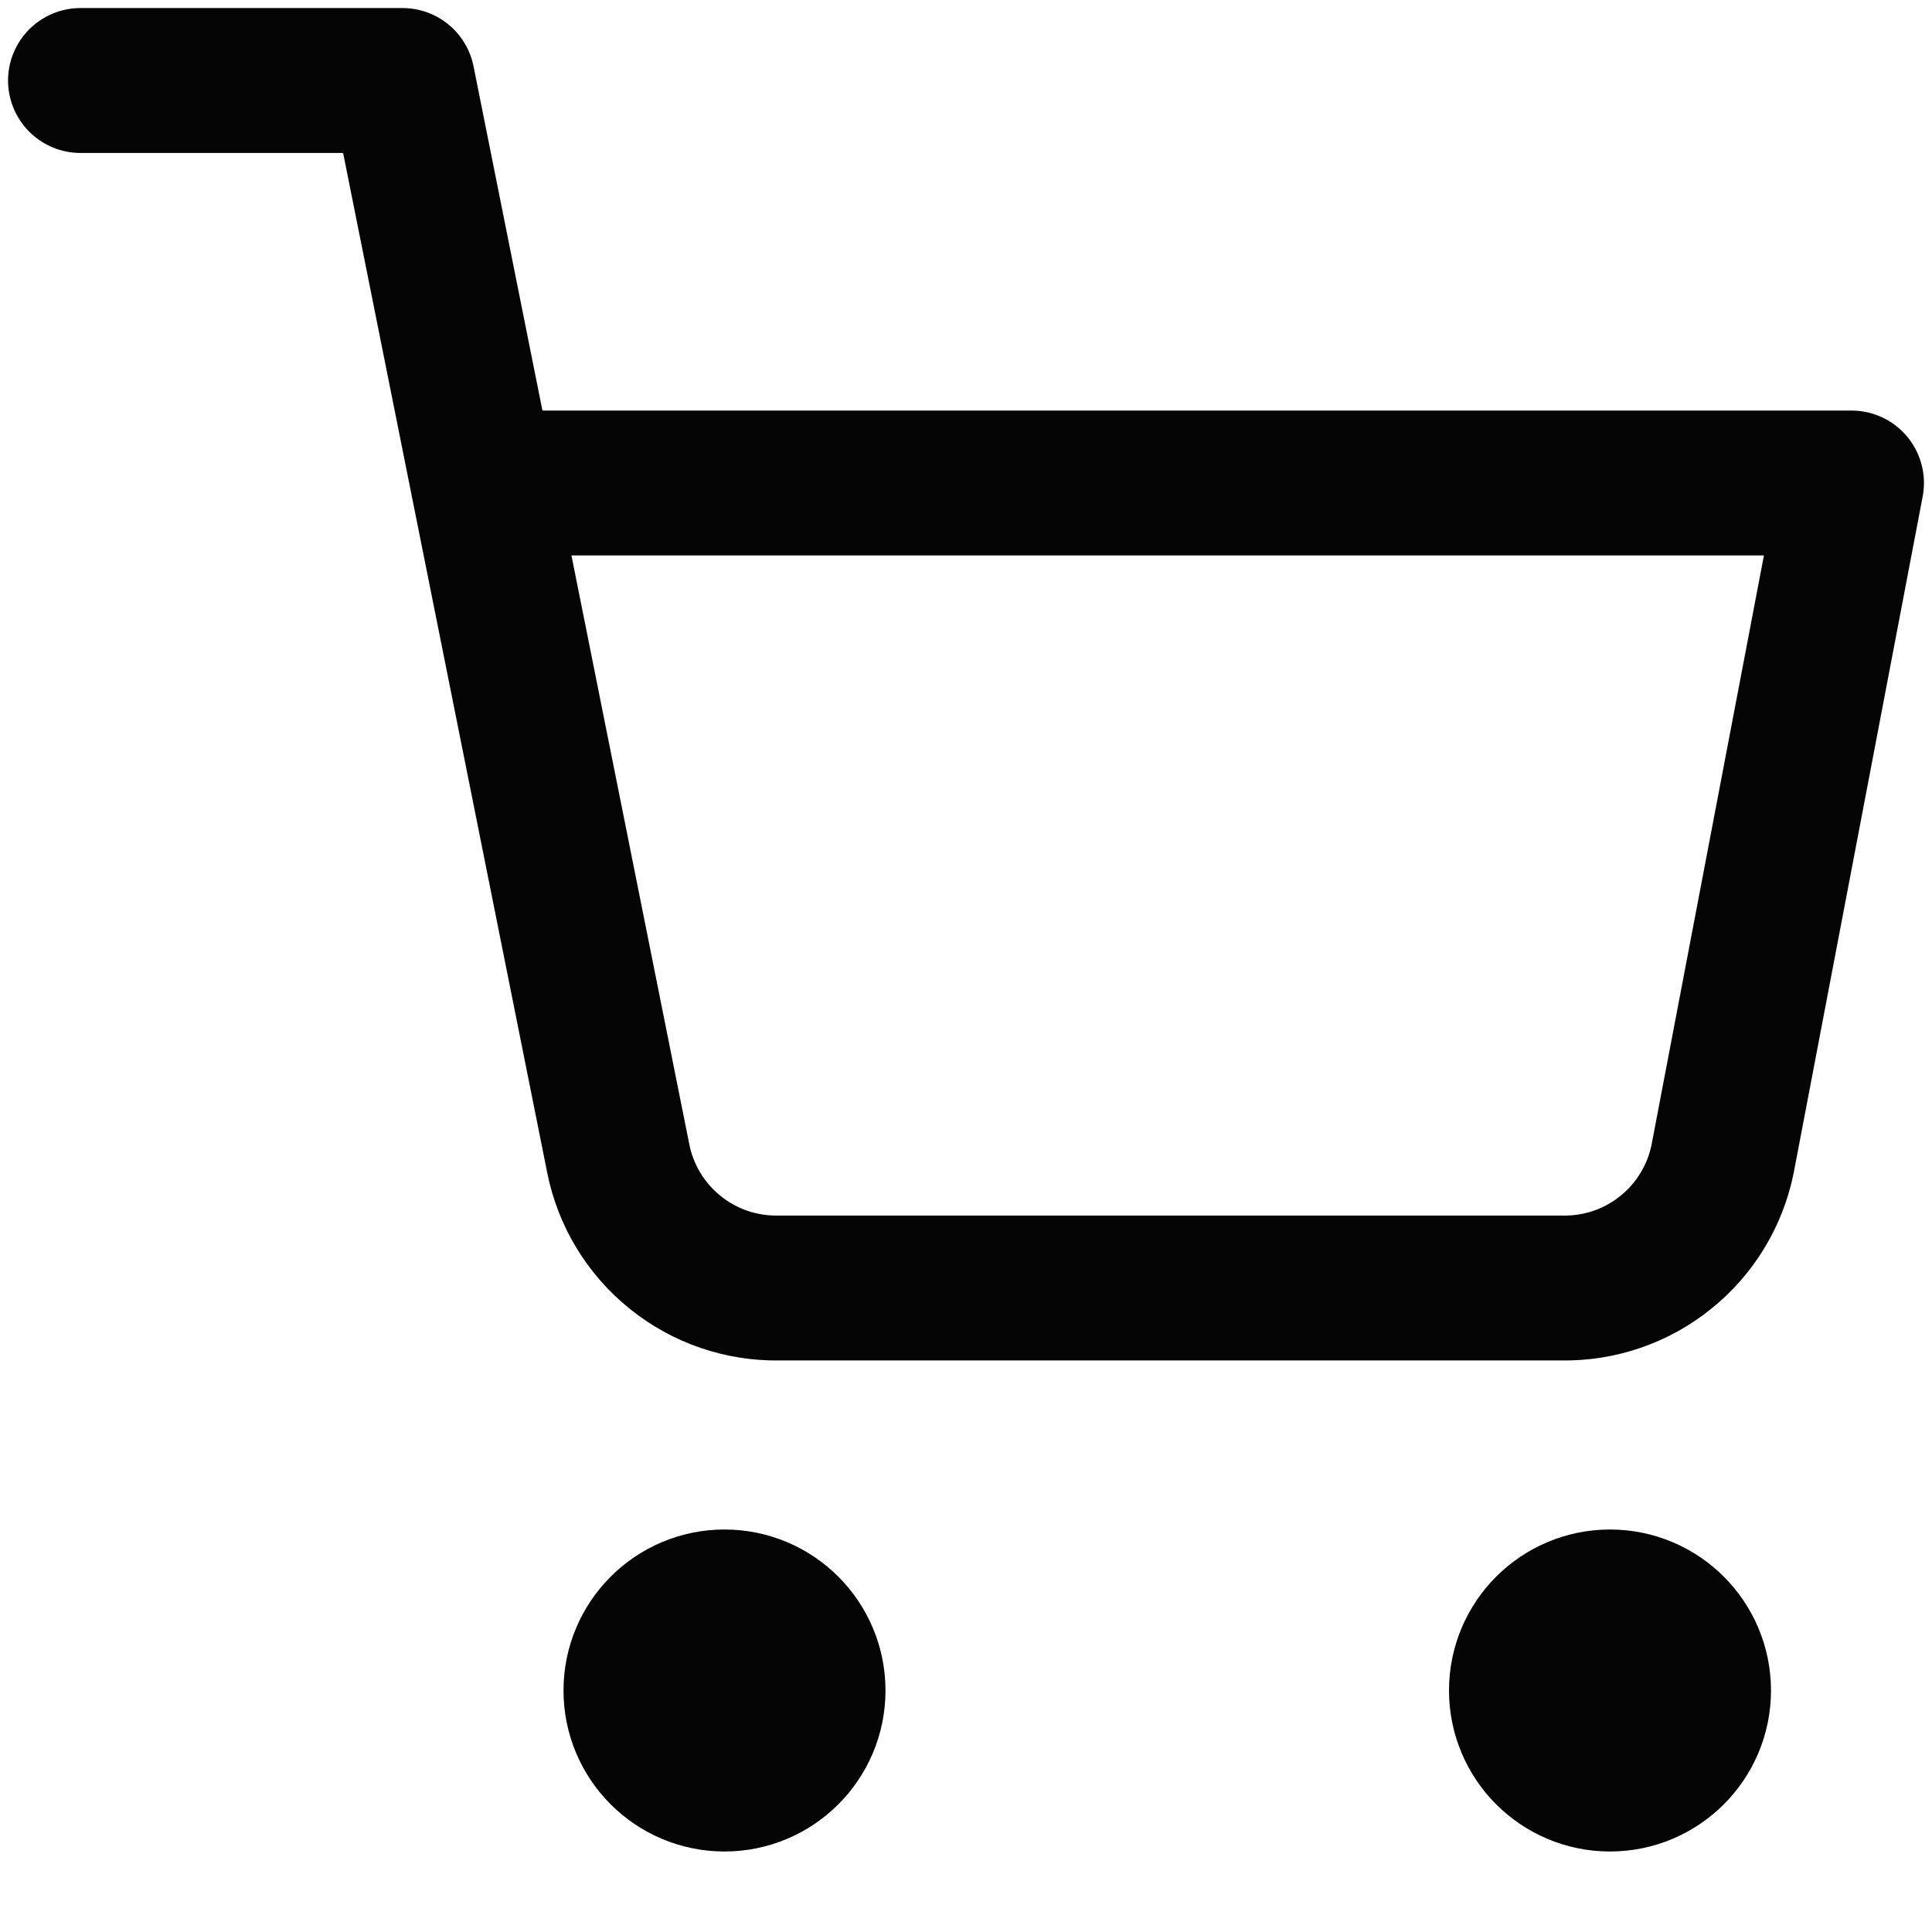
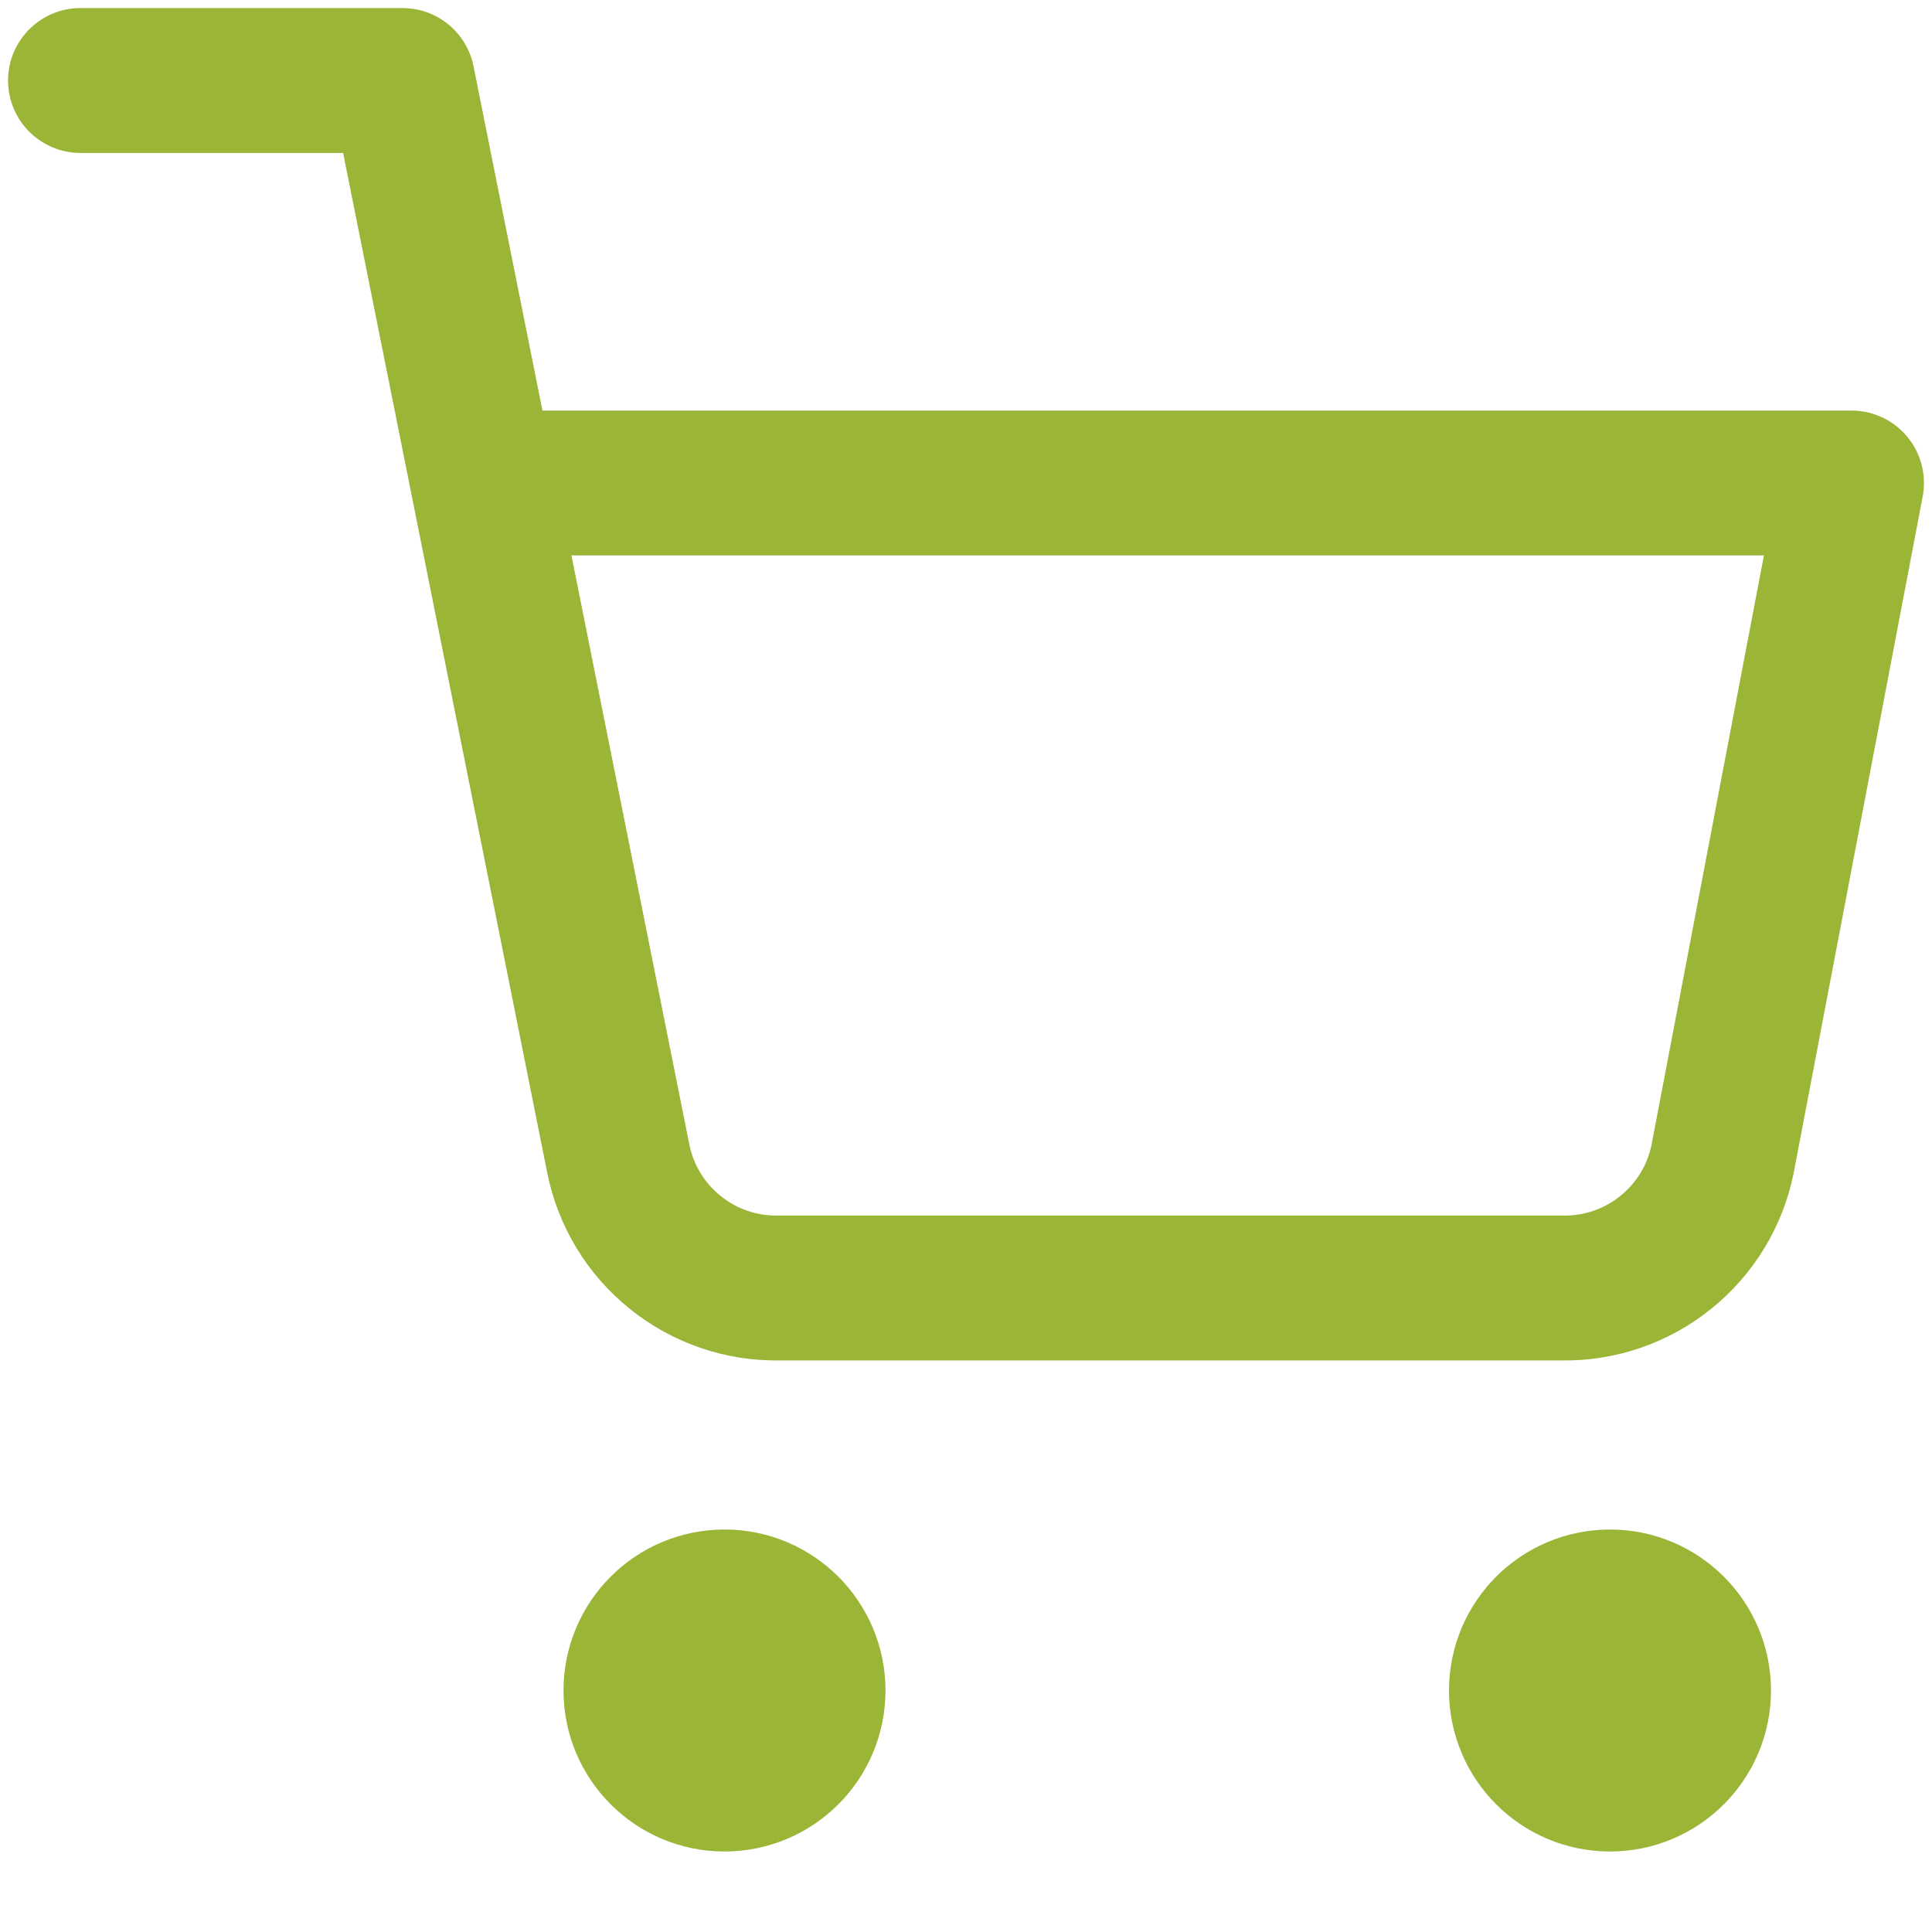
<svg xmlns="http://www.w3.org/2000/svg" width="24" height="24" viewBox="0 0 24 24" fill="none">
-   <path d="M9 22C9.552 22 10 21.552 10 21C10 20.448 9.552 20 9 20C8.448 20 8 20.448 8 21C8 21.552 8.448 22 9 22Z" fill="#050505" stroke="#050505" stroke-width="2" stroke-linecap="round" stroke-linejoin="round" />
-   <path d="M20 22C20.552 22 21 21.552 21 21C21 20.448 20.552 20 20 20C19.448 20 19 20.448 19 21C19 21.552 19.448 22 20 22Z" fill="#050505" stroke="#050505" stroke-width="2" stroke-linecap="round" stroke-linejoin="round" />
-   <path d="M1 1H5L7.68 14.39C7.771 14.85 8.022 15.264 8.388 15.558C8.753 15.853 9.211 16.009 9.68 16H19.4C19.869 16.009 20.327 15.853 20.692 15.558C21.058 15.264 21.309 14.85 21.4 14.39L23 6H6" stroke="#050505" stroke-width="1.8" stroke-linecap="round" stroke-linejoin="round" />
+   <path d="M9 22C9.552 22 10 21.552 10 21C10 20.448 9.552 20 9 20C8.448 20 8 20.448 8 21C8 21.552 8.448 22 9 22Z" fill="#9BB537" stroke="#9BB537" stroke-width="2" stroke-linecap="round" stroke-linejoin="round" />
+   <path d="M20 22C20.552 22 21 21.552 21 21C21 20.448 20.552 20 20 20C19.448 20 19 20.448 19 21C19 21.552 19.448 22 20 22Z" fill="#9BB537" stroke="#9BB537" stroke-width="2" stroke-linecap="round" stroke-linejoin="round" />
+   <path d="M1 1H5L7.68 14.39C7.771 14.85 8.022 15.264 8.388 15.558C8.753 15.853 9.211 16.009 9.68 16H19.4C19.869 16.009 20.327 15.853 20.692 15.558C21.058 15.264 21.309 14.85 21.4 14.39L23 6H6" stroke="#9BB537" stroke-width="1.8" stroke-linecap="round" stroke-linejoin="round" />
</svg>
